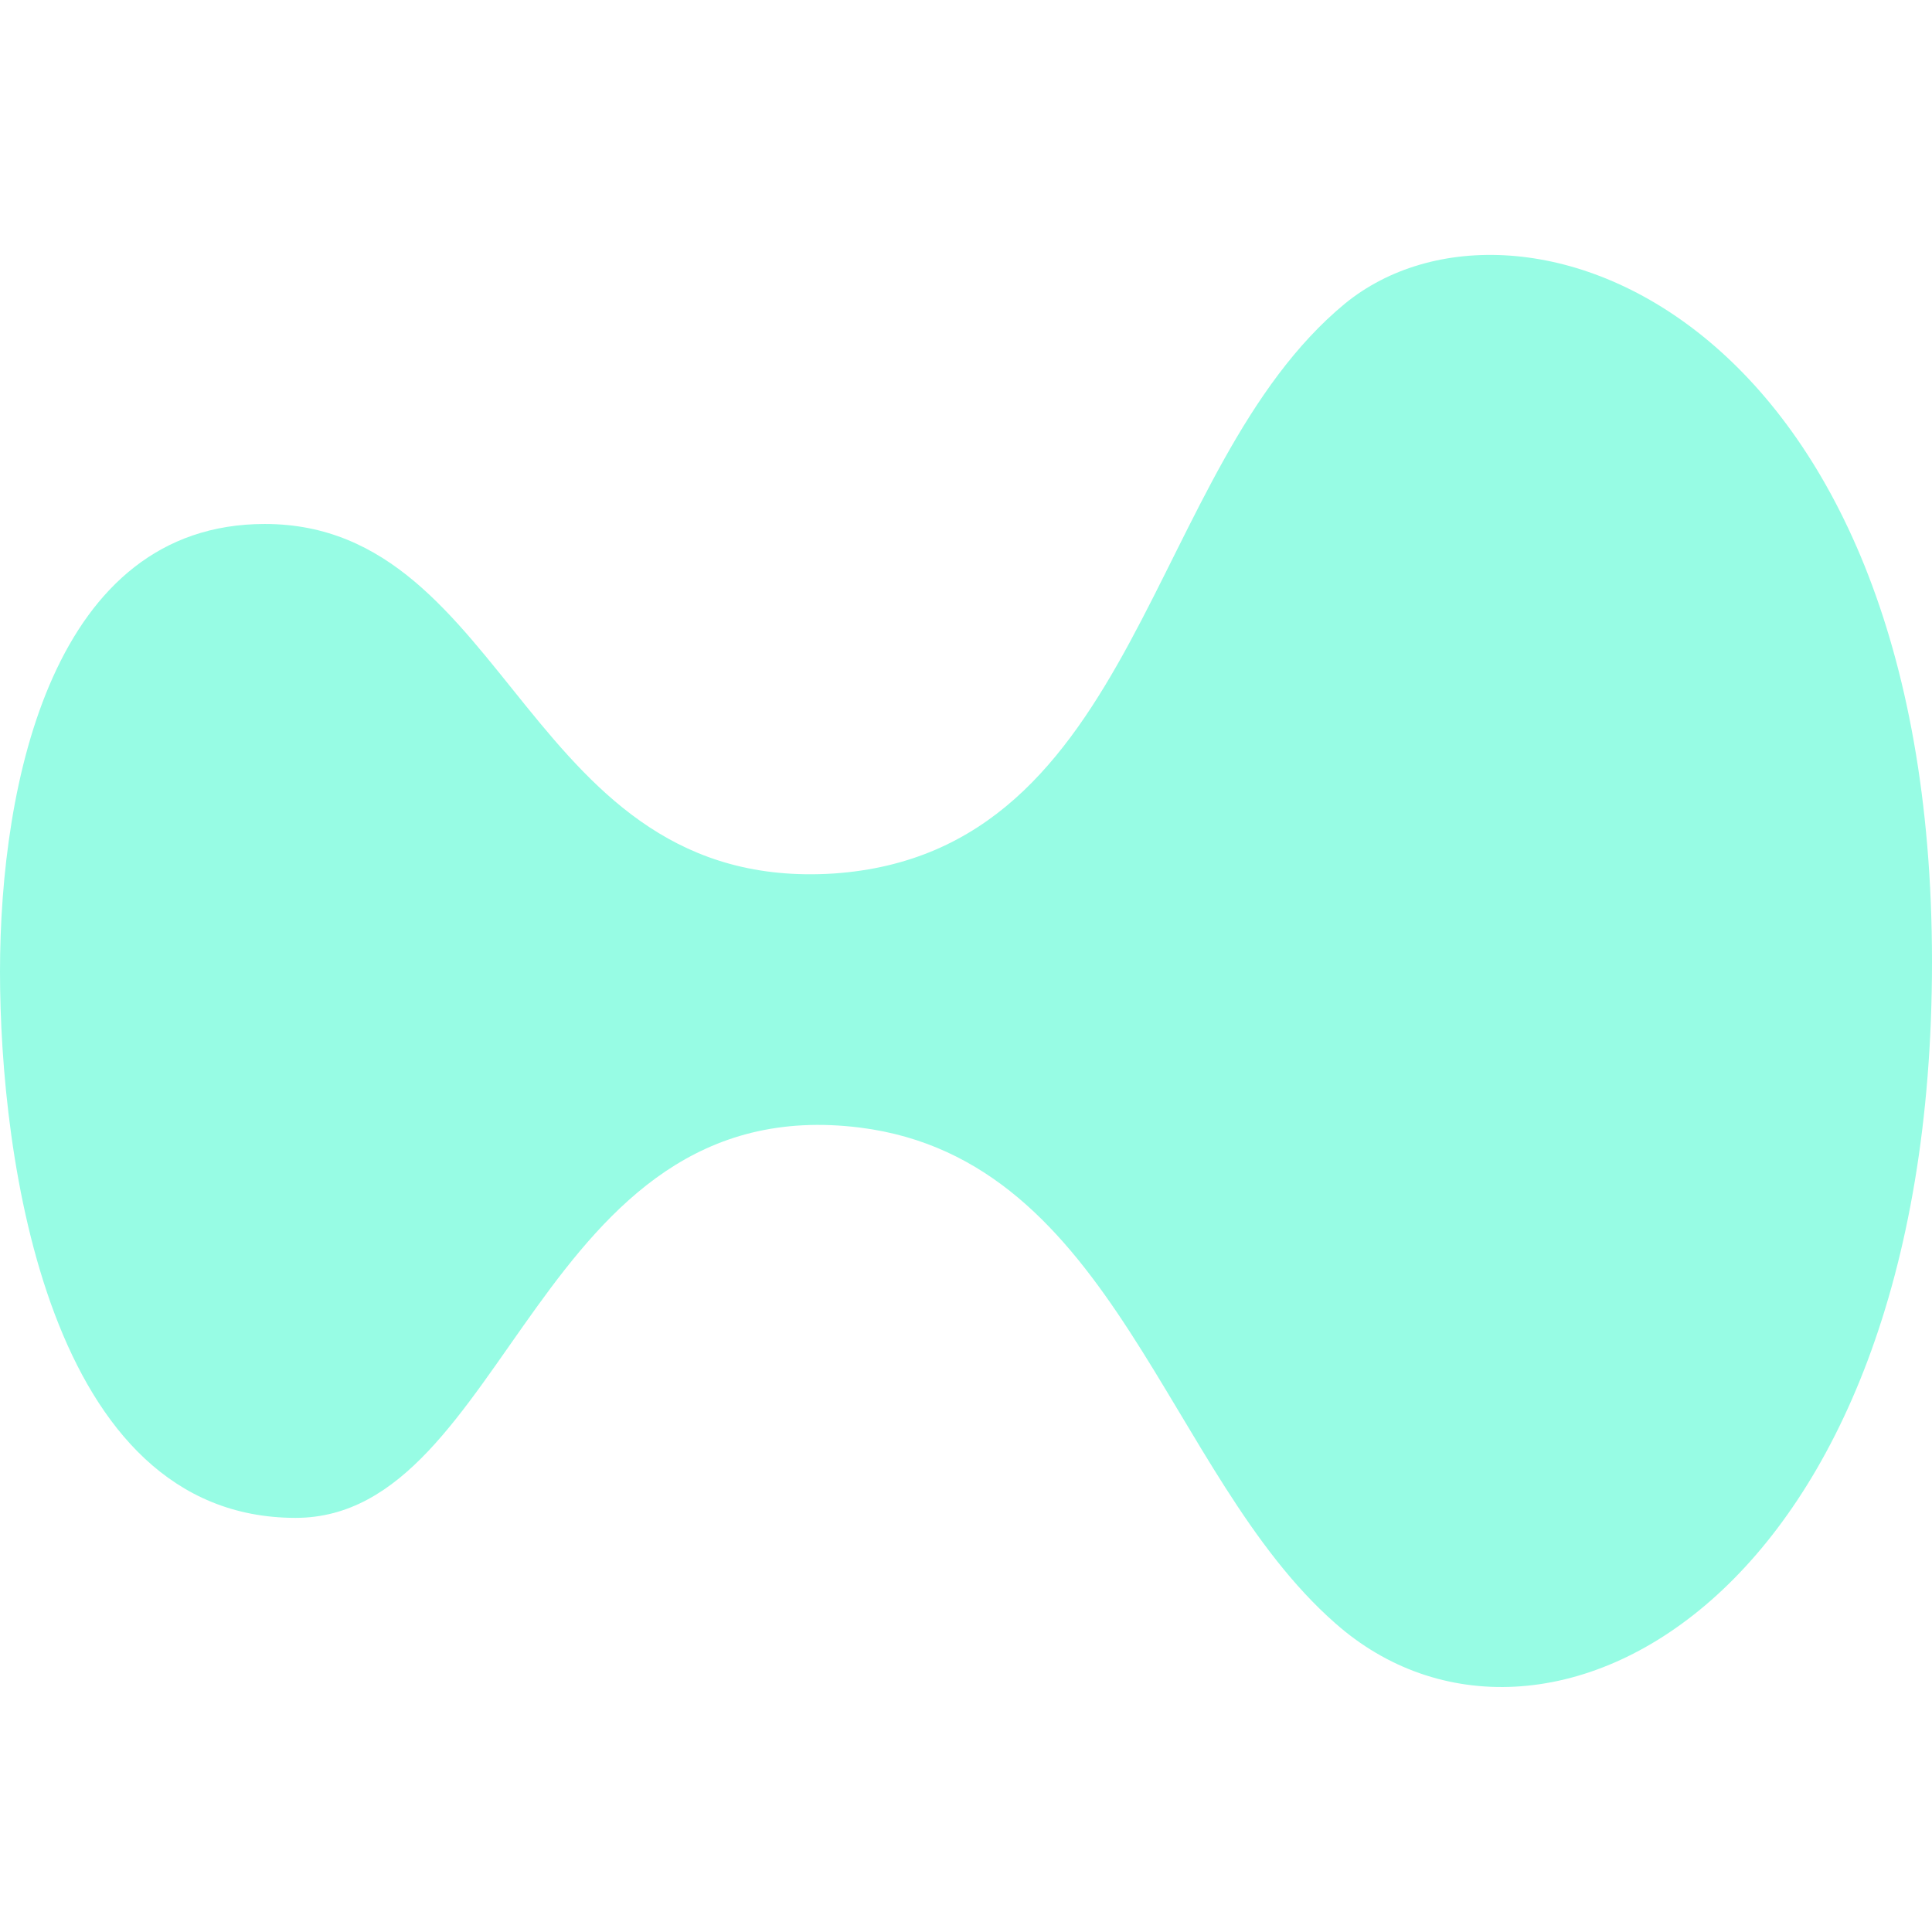
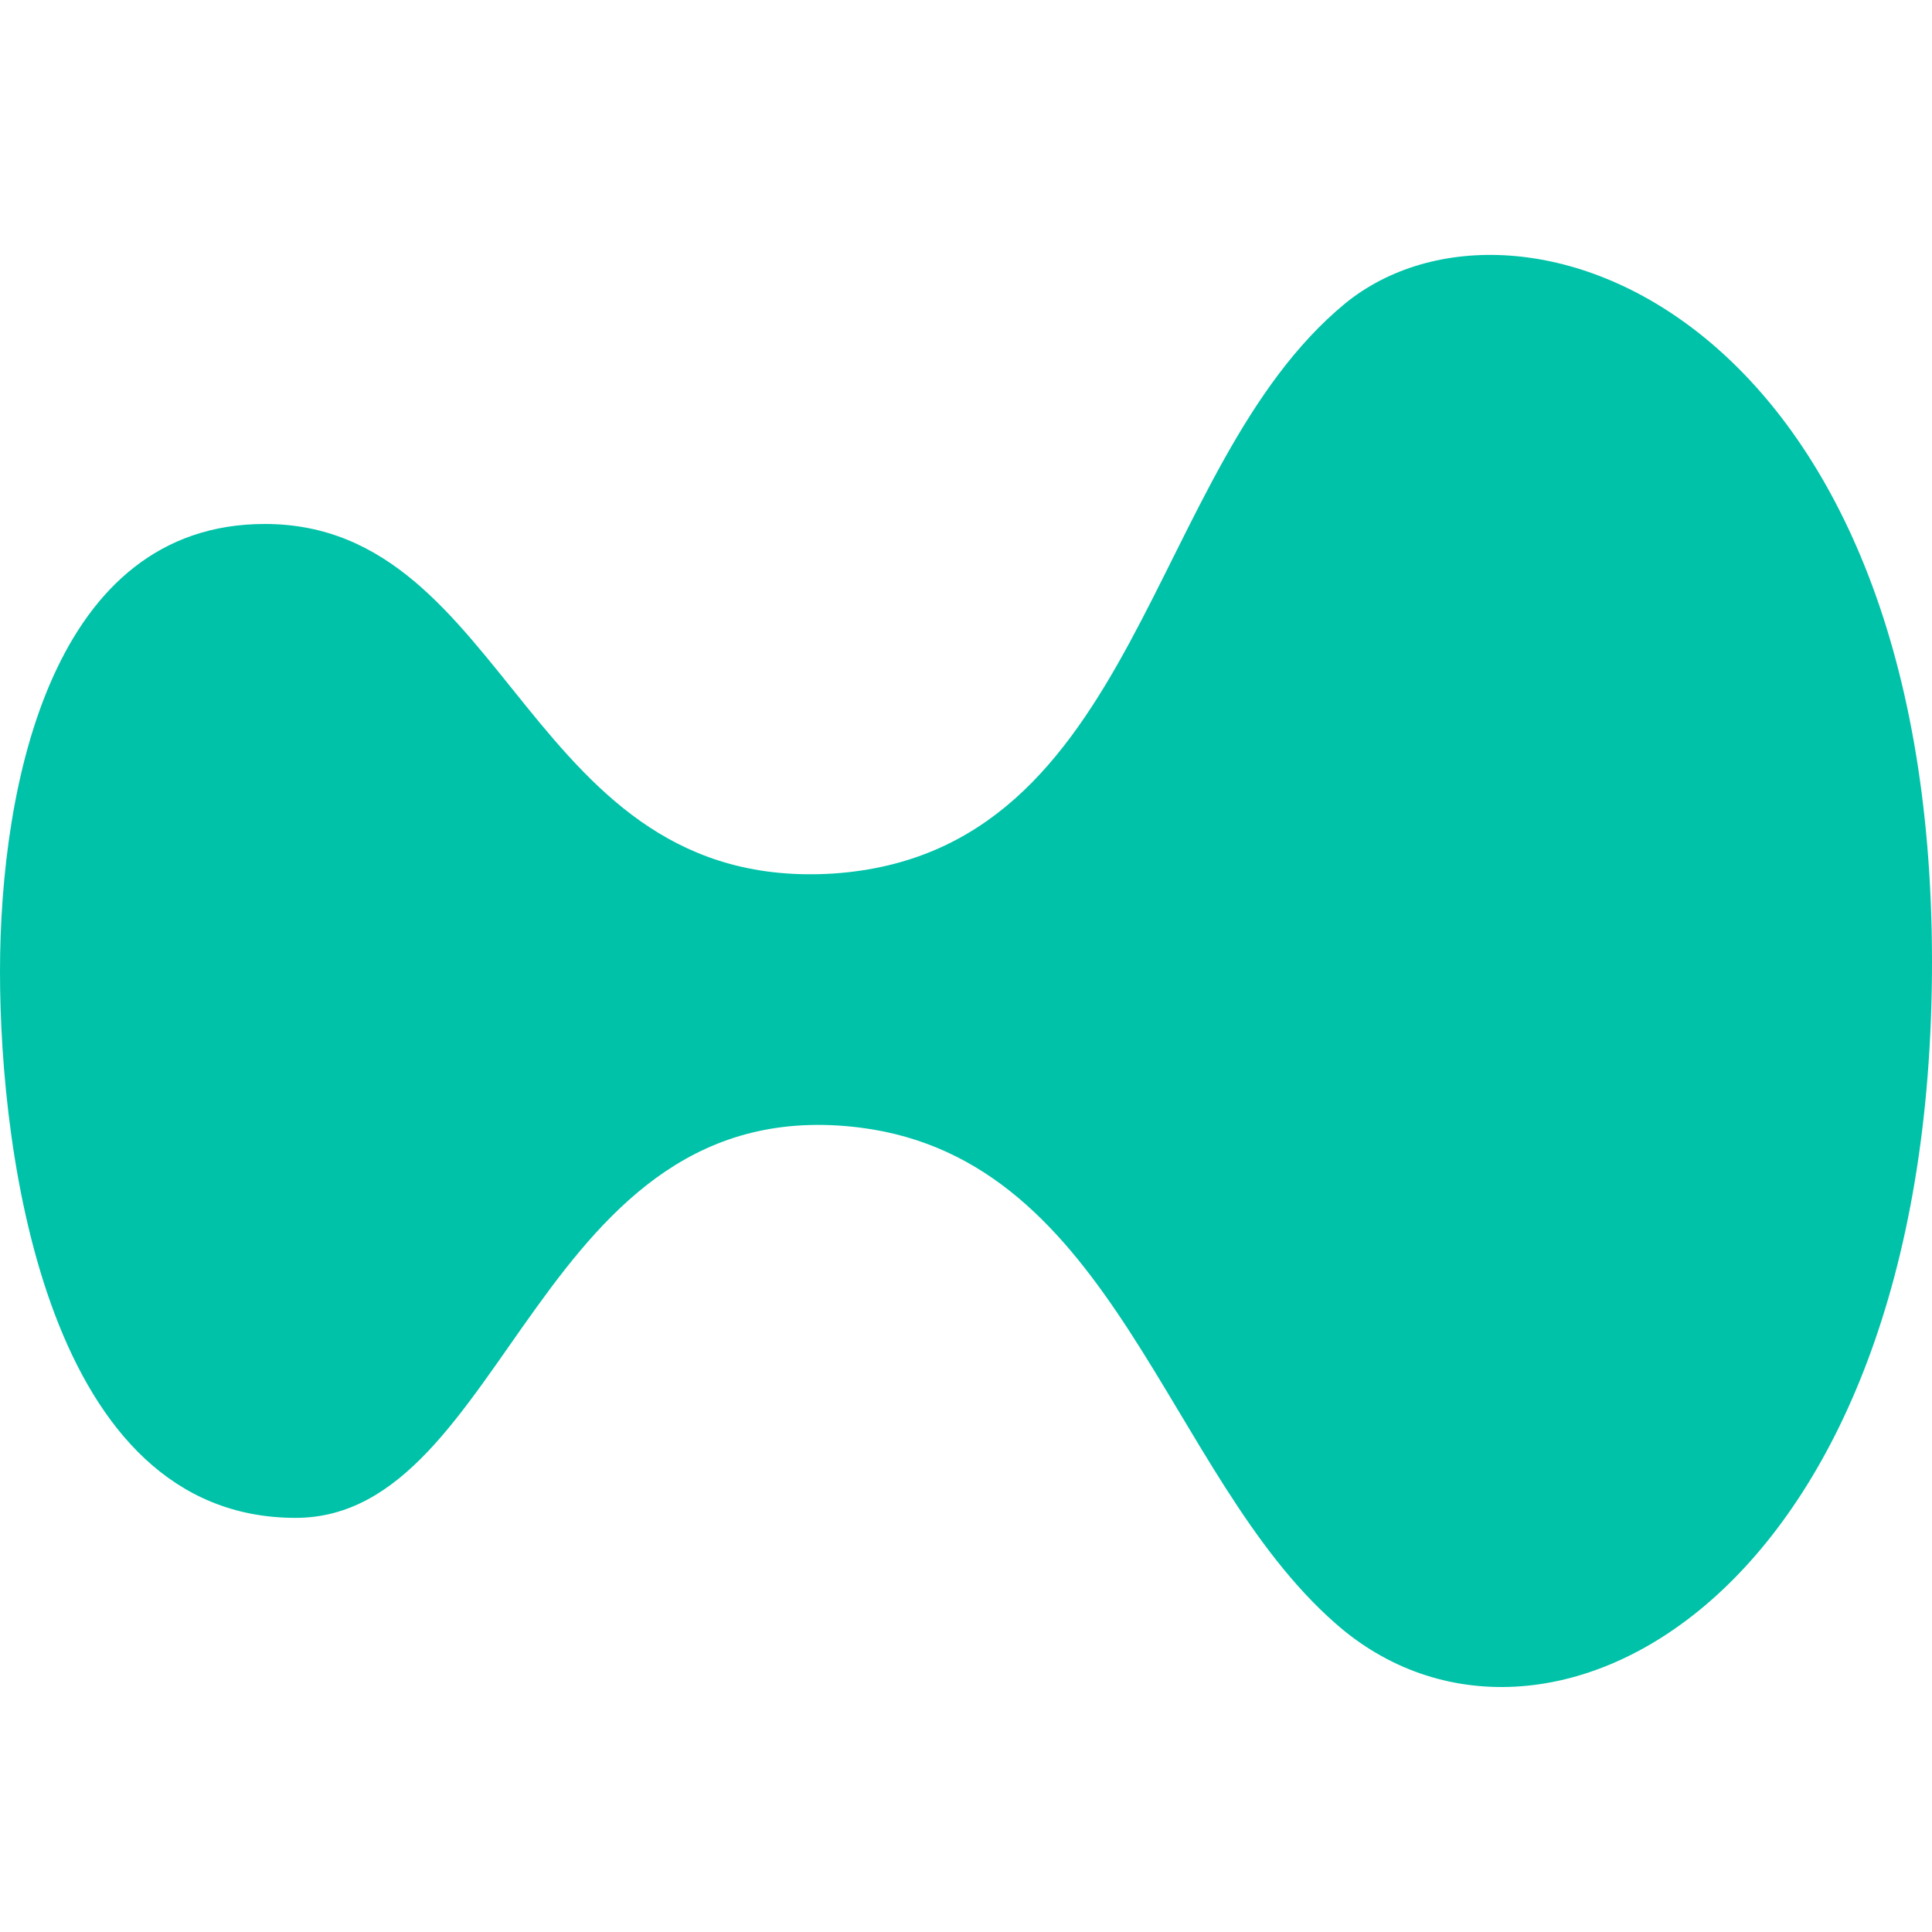
<svg xmlns="http://www.w3.org/2000/svg" width="144" height="144" viewBox="0 0 144 144" fill="none">
-   <path d="M144 71.699C144 119.306 114.866 134.582 99.516 120.98C86.88 109.889 83.121 86.452 64.116 84.046C39.994 81.011 37.906 113.133 22.033 113.133C3.55 113.133 0 86.243 0 72.431C0 58.306 3.968 39.054 19.736 39.054C38.115 39.054 39.159 66.572 62.132 65.107C85.001 63.538 85.418 34.869 100.247 22.627C113.195 12.059 144 23.464 144 71.699Z" fill="#97FCE4" />
+   <path d="M144 71.699C144 119.306 114.866 134.582 99.516 120.98C86.88 109.889 83.121 86.452 64.116 84.046C39.994 81.011 37.906 113.133 22.033 113.133C3.55 113.133 0 86.243 0 72.431C0 58.306 3.968 39.054 19.736 39.054C38.115 39.054 39.159 66.572 62.132 65.107C85.001 63.538 85.418 34.869 100.247 22.627C113.195 12.059 144 23.464 144 71.699Z" fill="#00C2A8" />
</svg>
